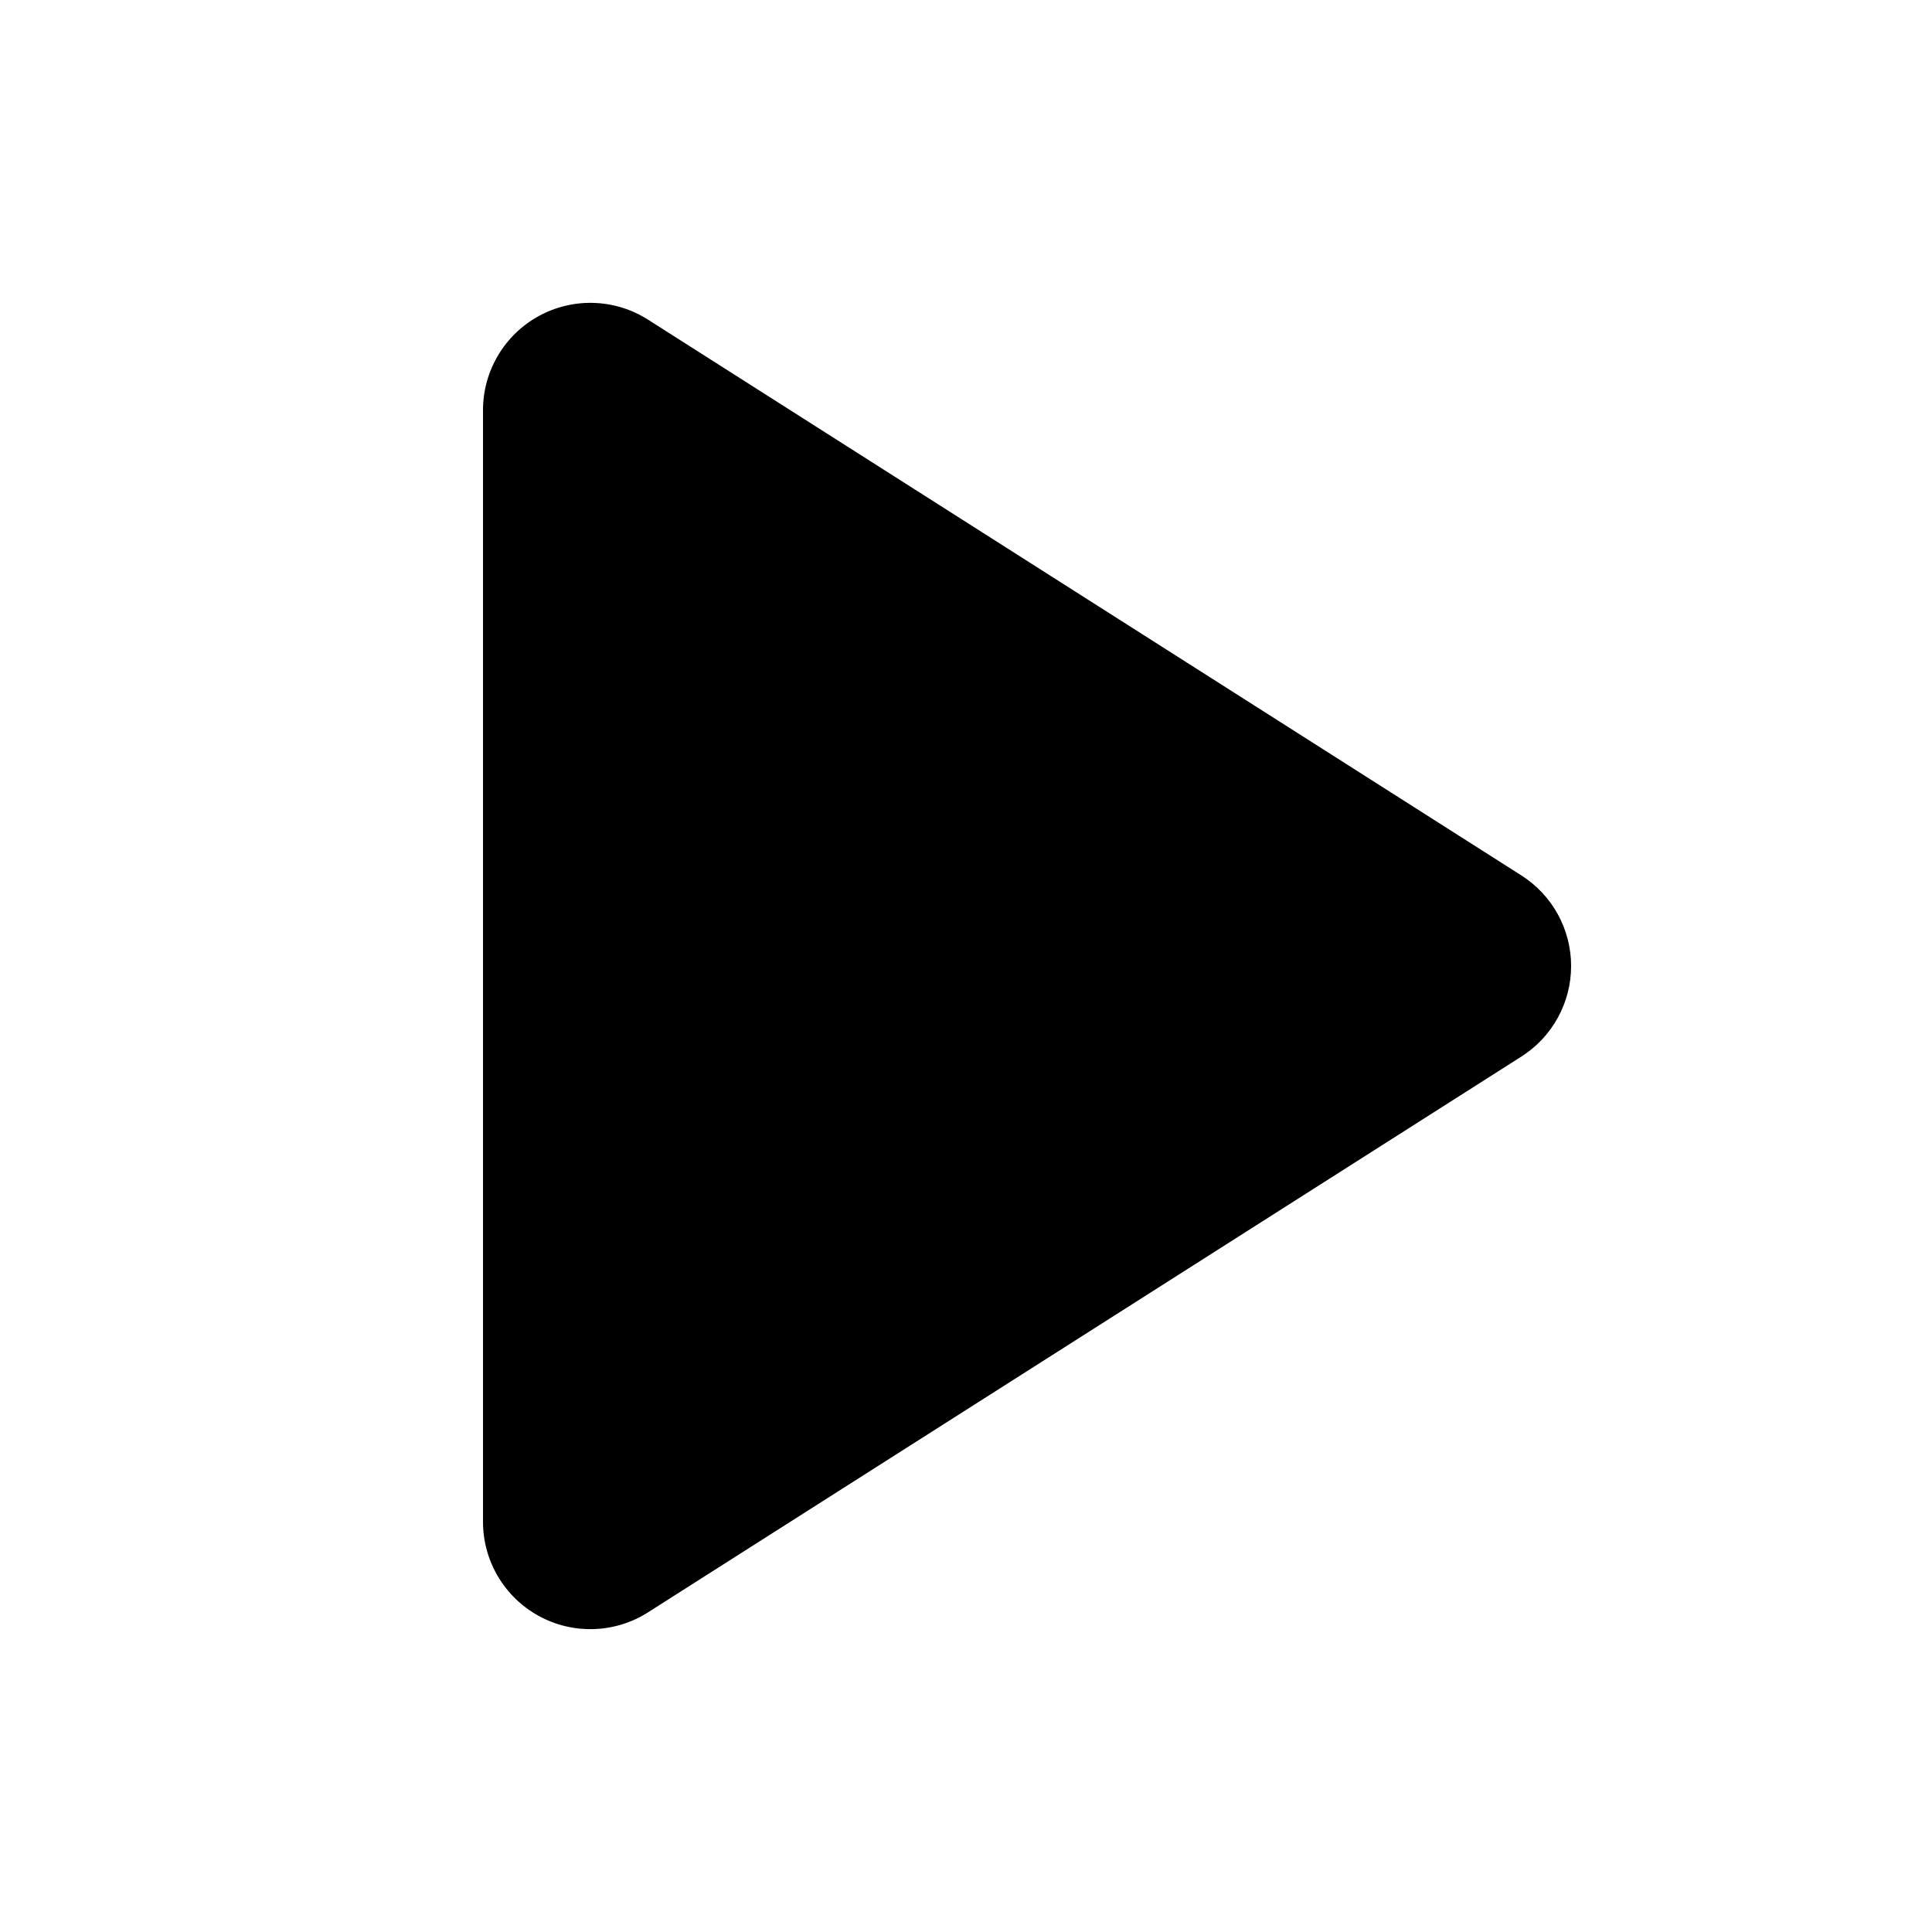
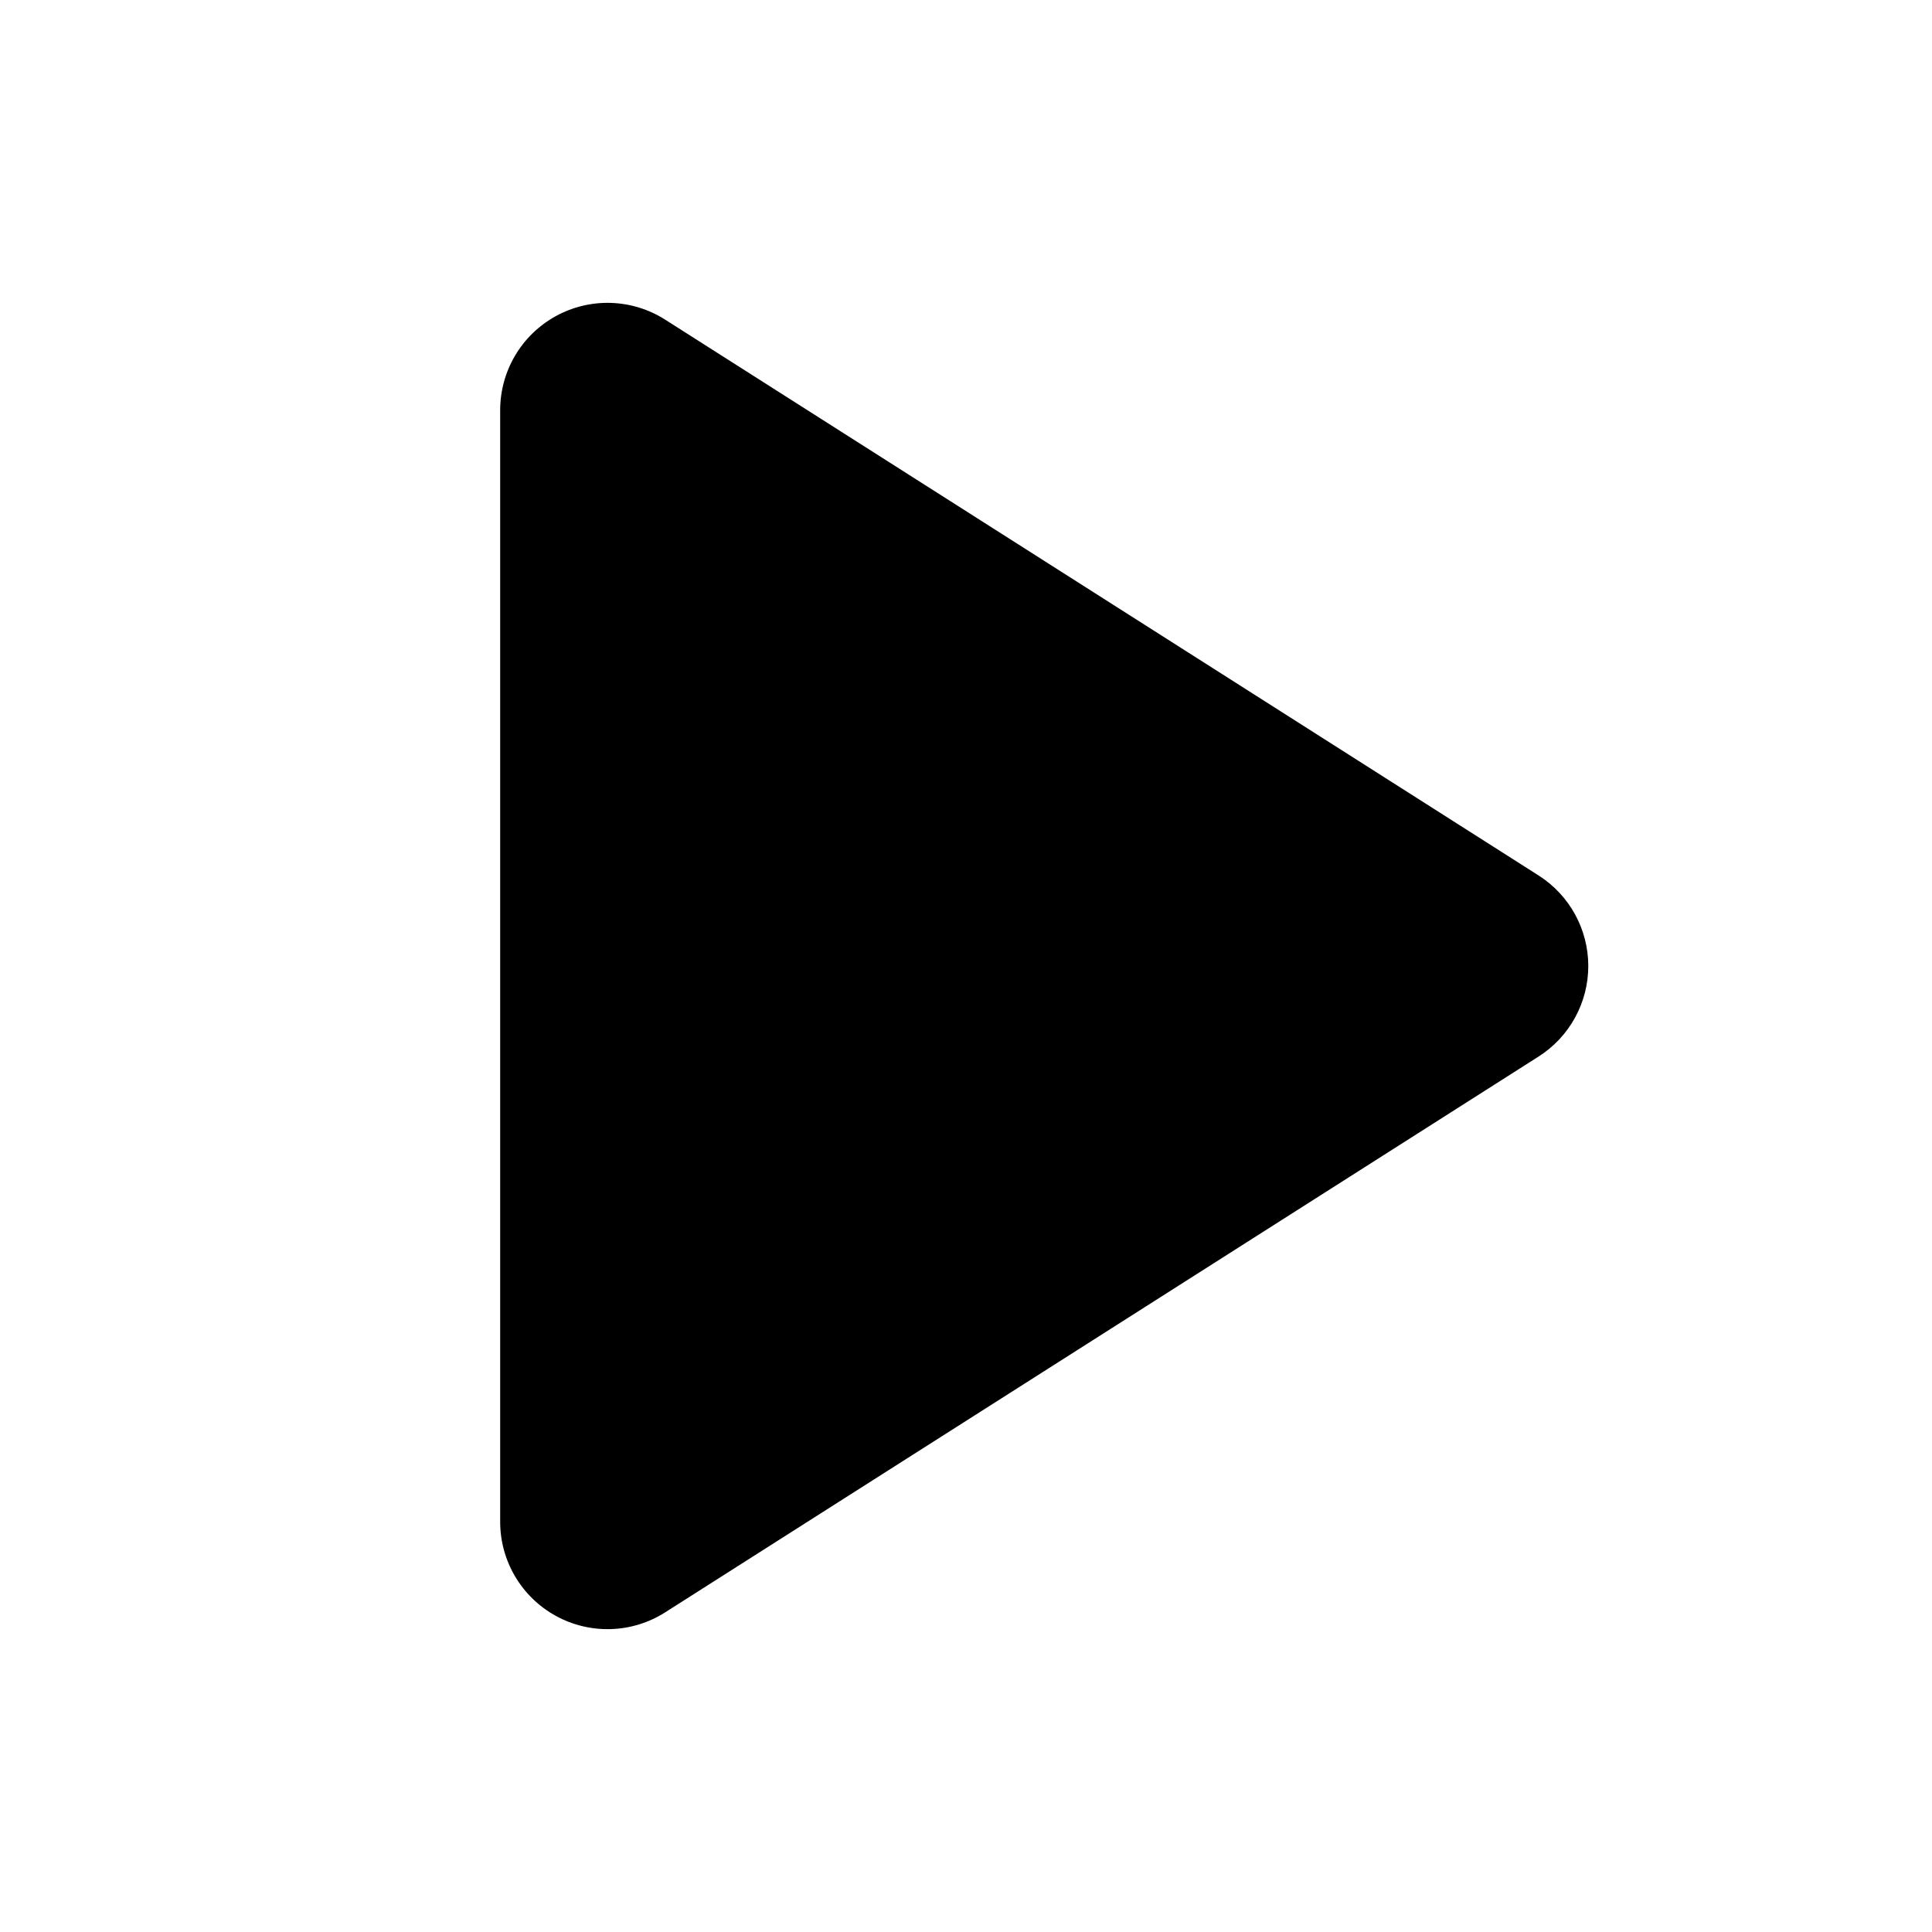
<svg xmlns="http://www.w3.org/2000/svg" width="18" height="18" fill="currentColor" viewBox="0 0 18 18">
-   <path d="M4.5 3.822a1 1 0 0 1 1.537-.844l8.137 5.178a1 1 0 0 1 0 1.688l-8.137 5.178a1 1 0 0 1-1.537-.844z" />
+   <path d="M4.66 3.822a1 1 0 0 1 1.537-.844l8.137 5.178a1 1 0 0 1 0 1.688l-8.137 5.178a1 1 0 0 1-1.537-.844z" />
</svg>
